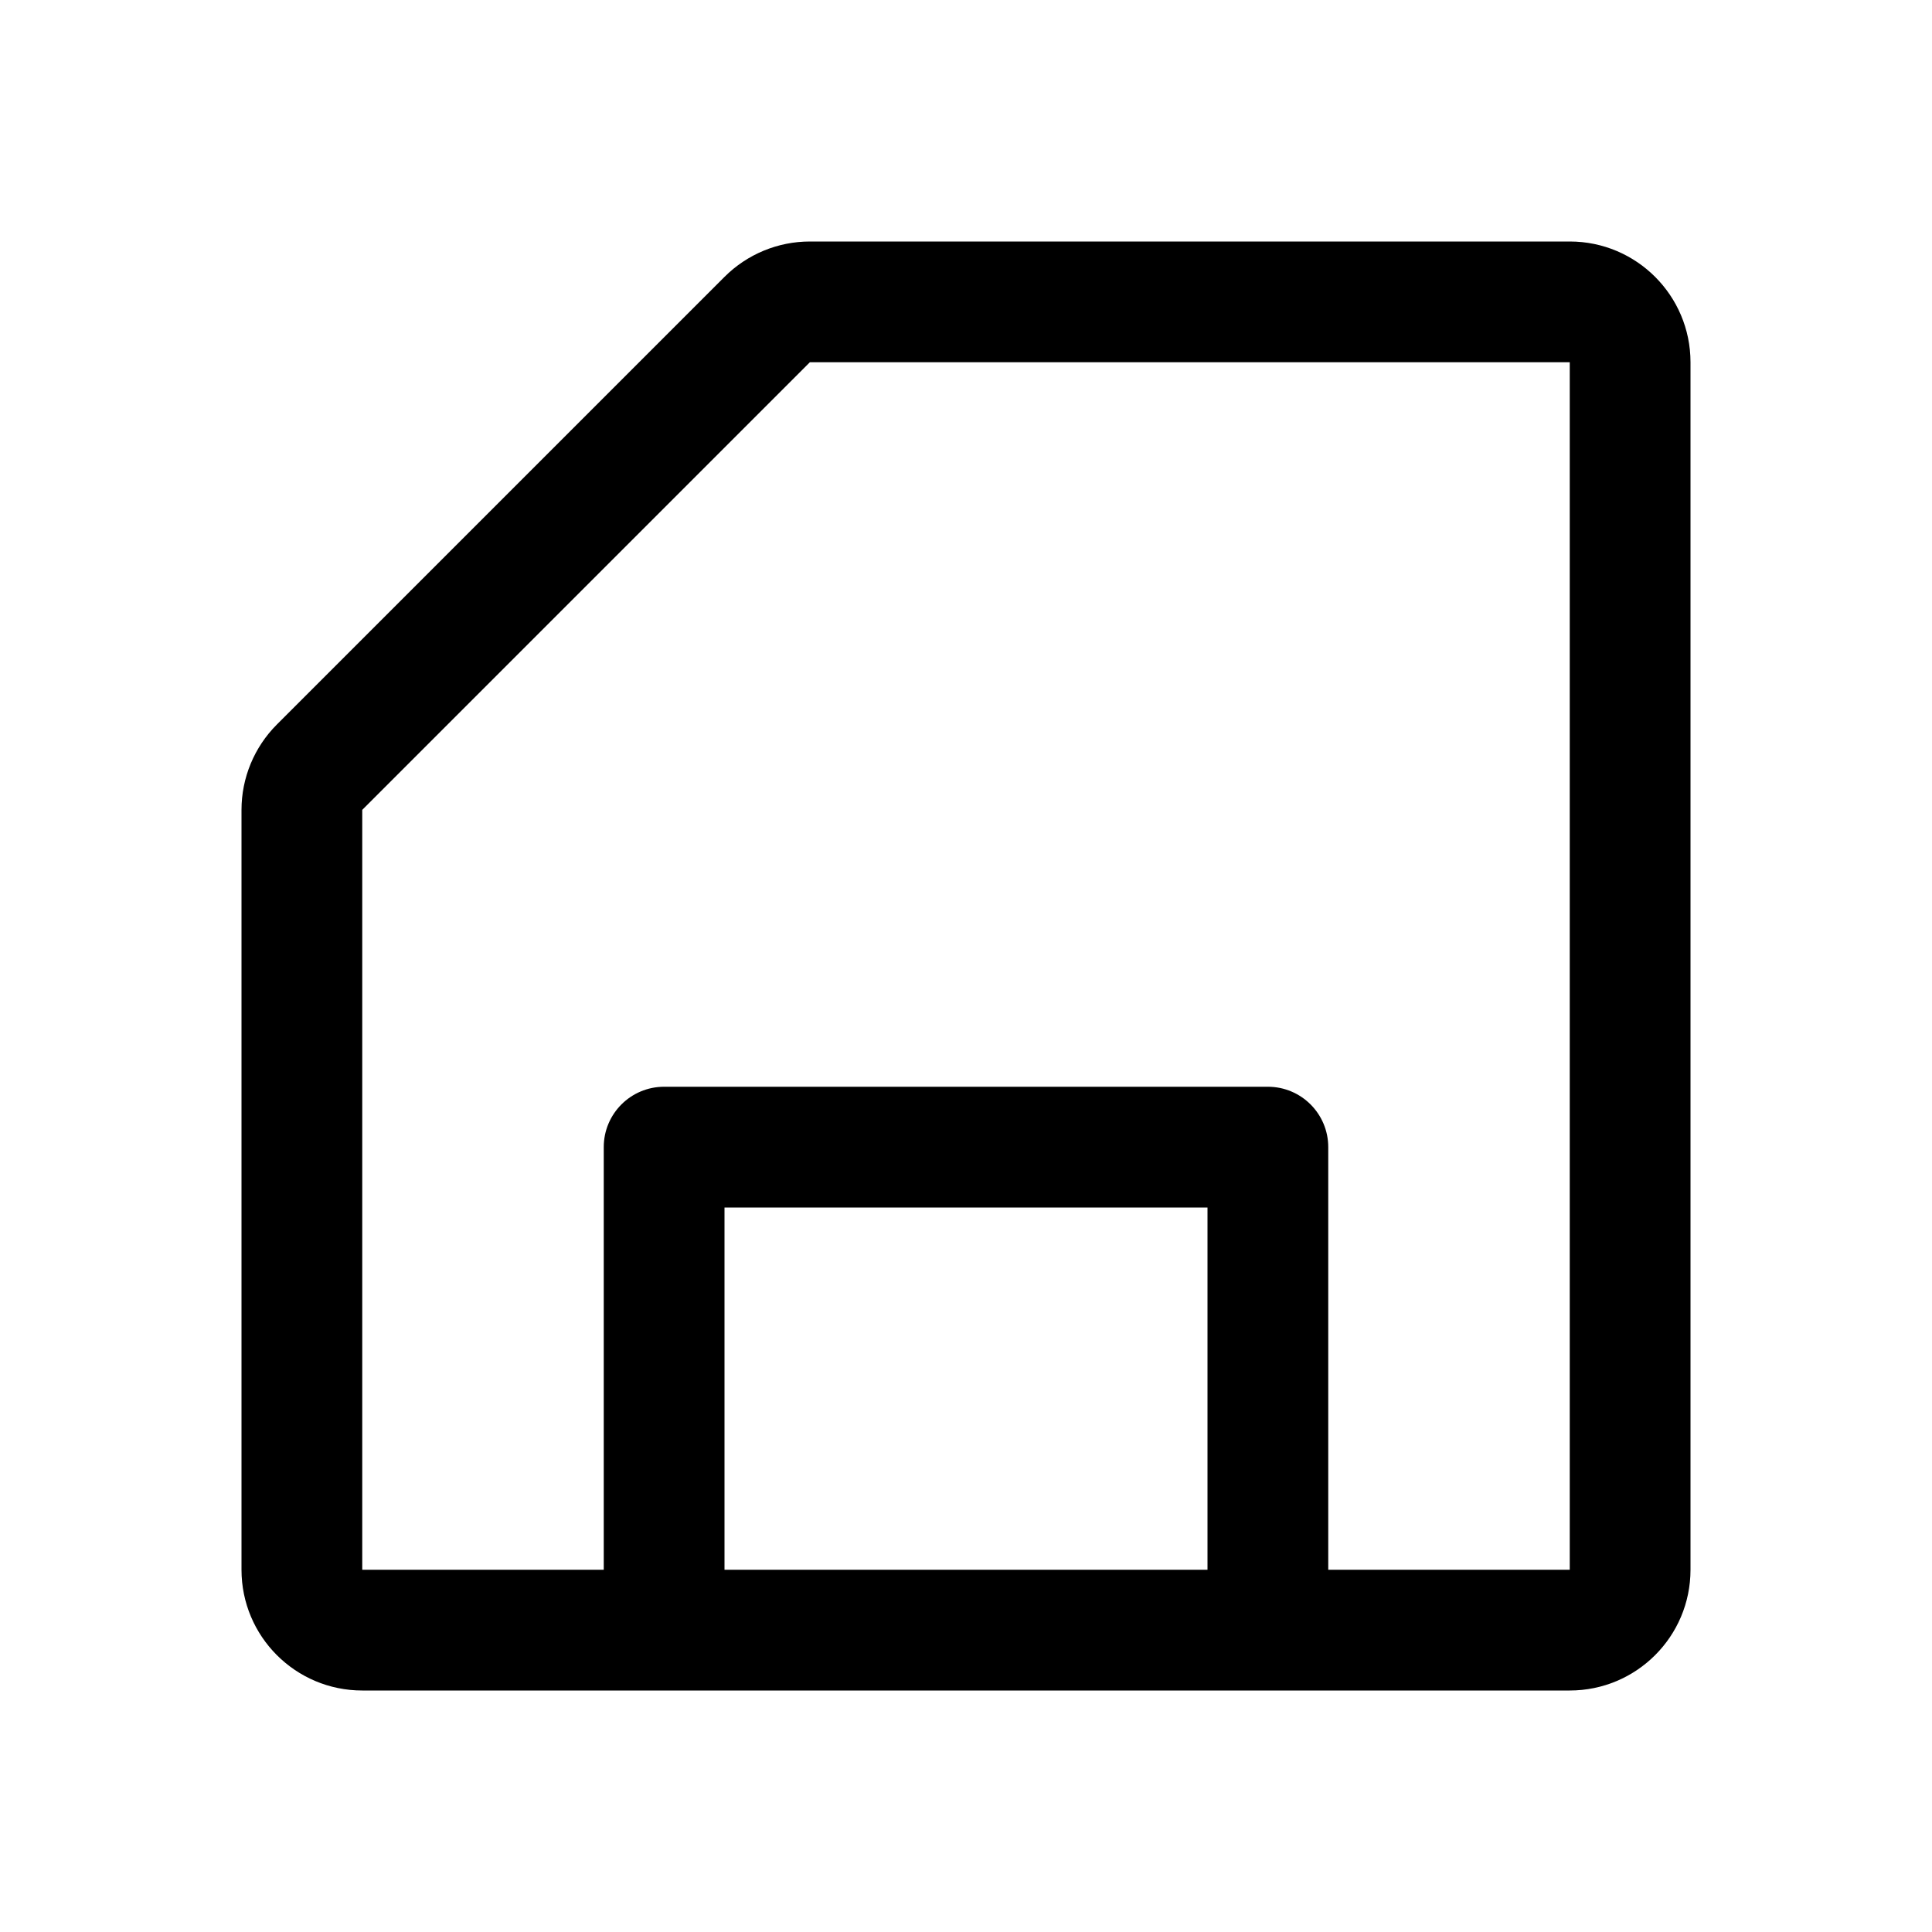
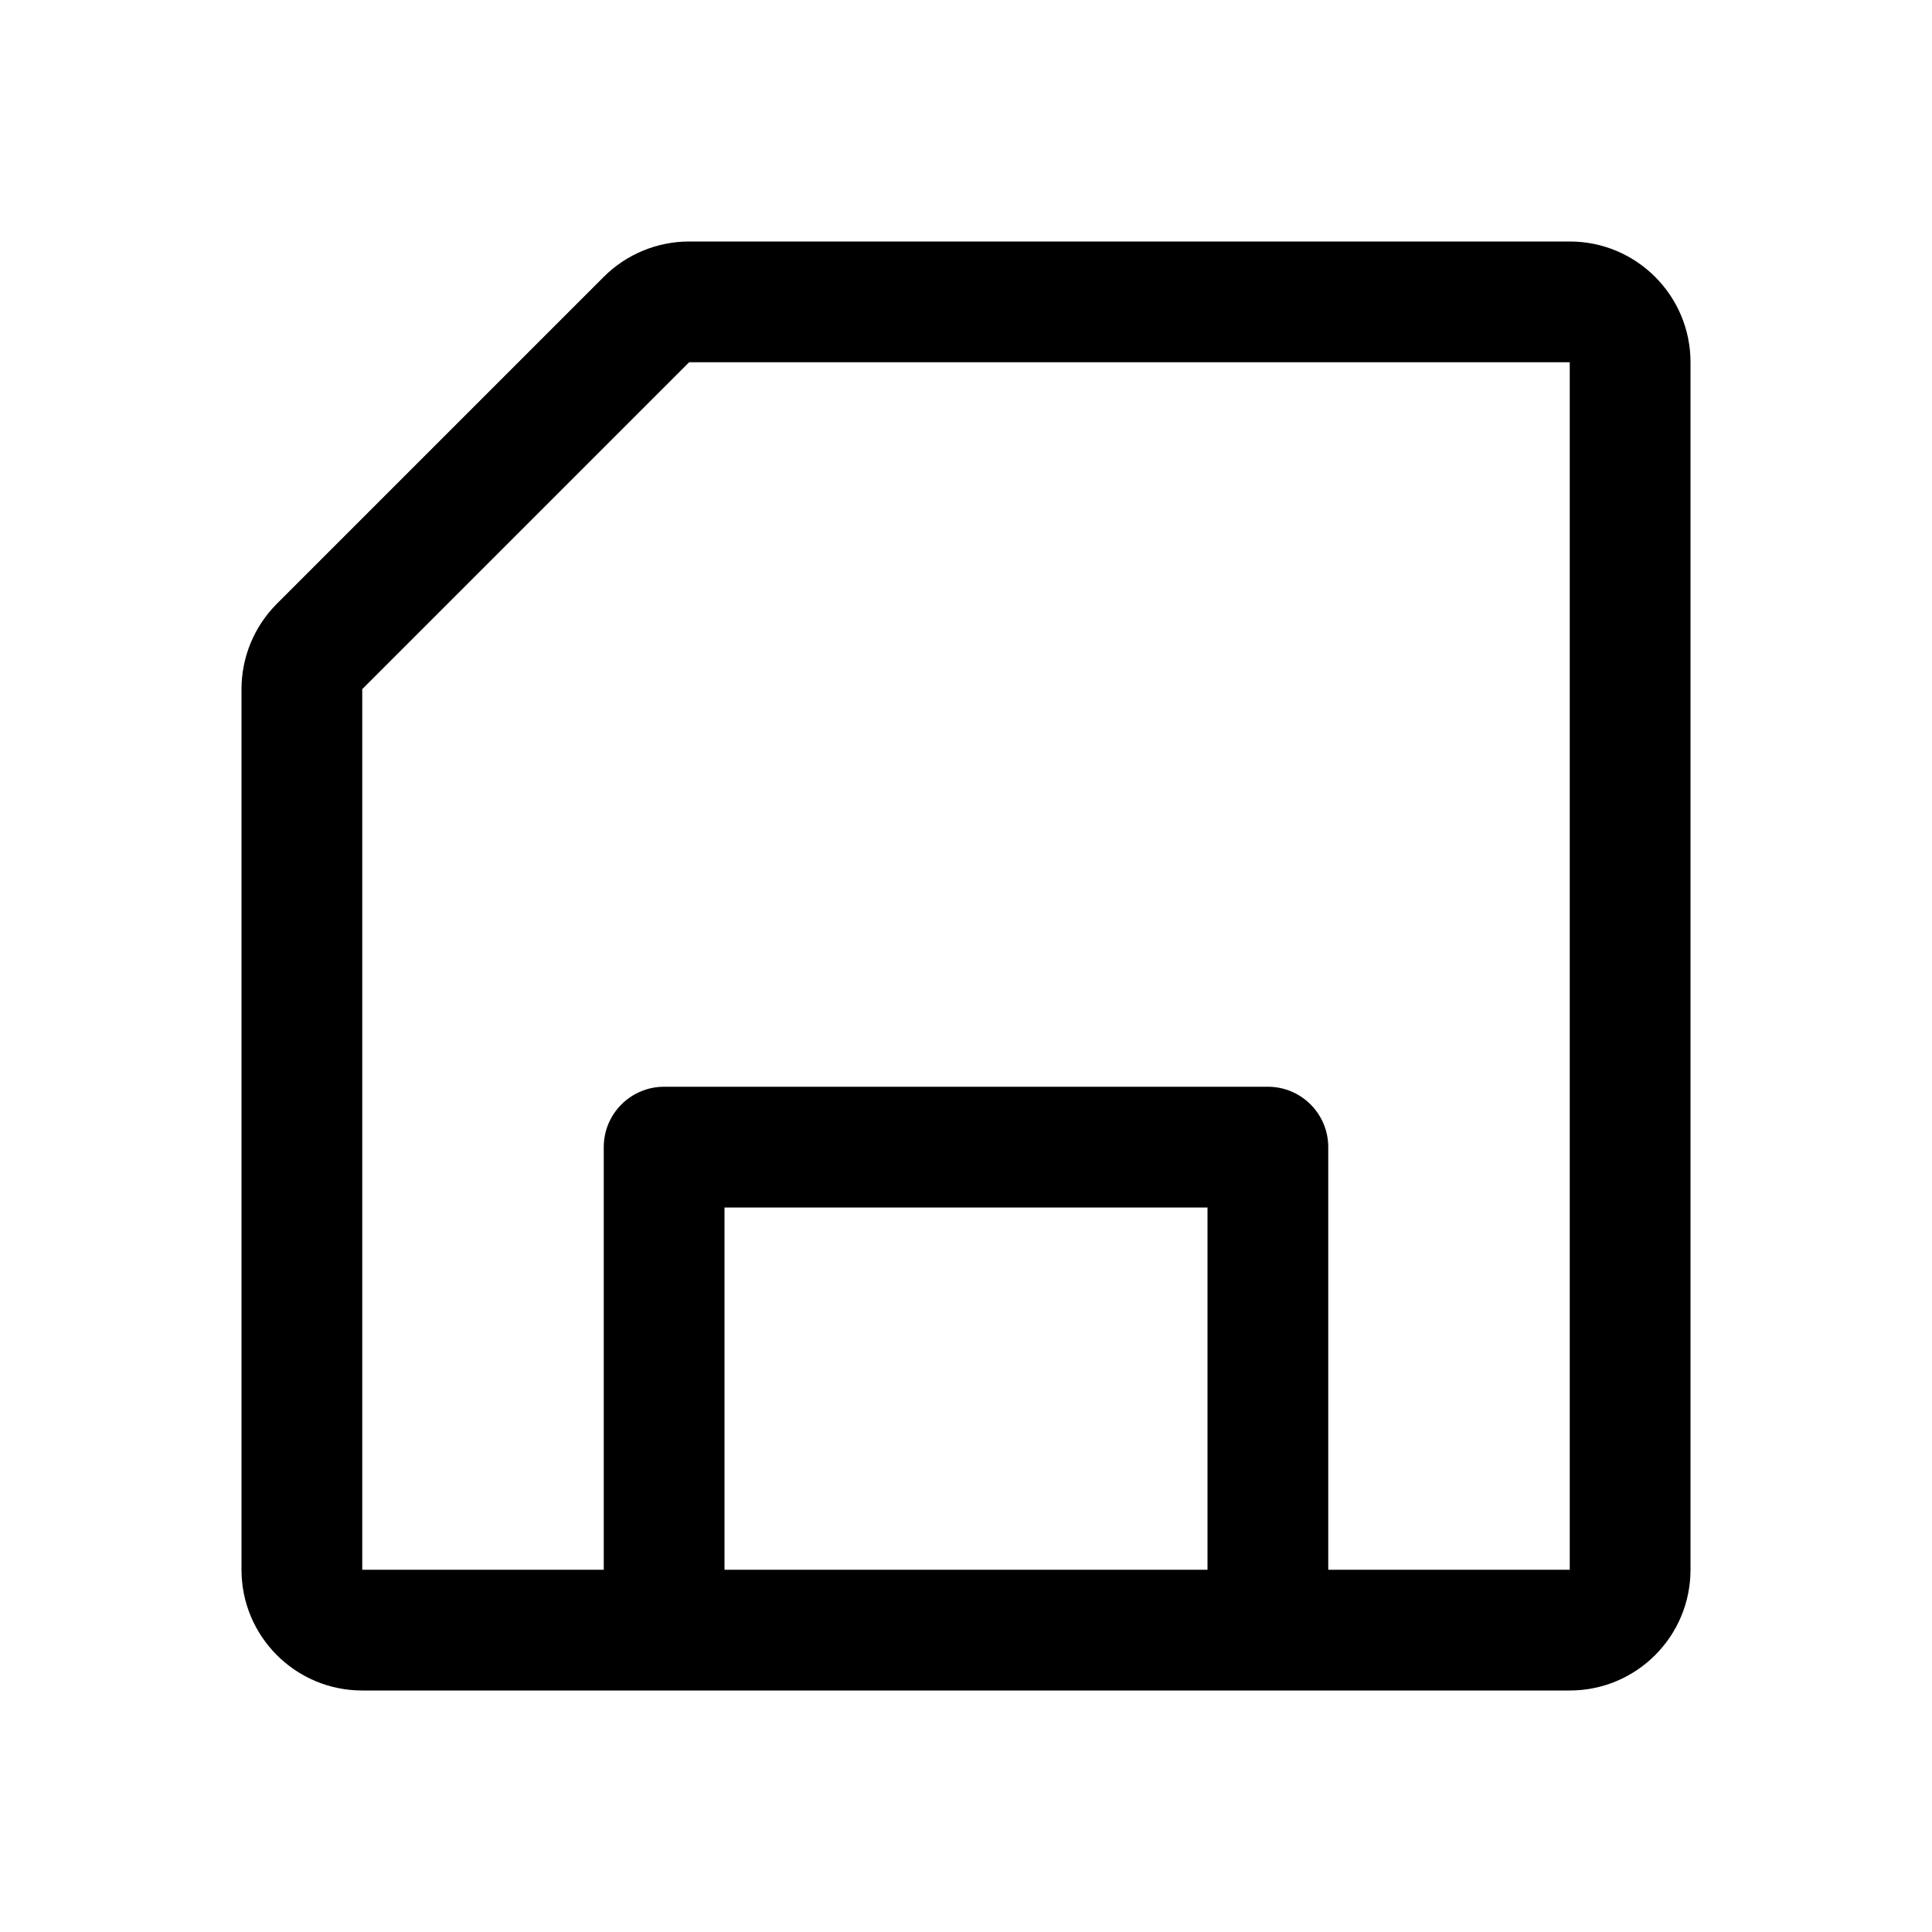
<svg xmlns="http://www.w3.org/2000/svg" width="16" height="16" fill="none" viewBox="0 0 16 16">
-   <path fill="currentColor" d="M13 2a1 1 0 0 1 1 1v10a1 1 0 0 1-1 1H3a1 1 0 0 1-1-1V6.707A1 1 0 0 1 2.293 6L6 2.293A1 1 0 0 1 6.707 2zM6.707 3 3 6.707V13h2V9.5a.5.5 0 0 1 .5-.5h5a.5.5 0 0 1 .5.5V13h2V3zM6 13h4v-3H6z" />
+   <path fill="currentColor" d="M13 2a1 1 0 0 1 1 1v10a1 1 0 0 1-1 1H3a1 1 0 0 1-1-1V5.707A1 1 0 0 1 2.293 5L5 2.293A1 1 0 0 1 5.707 2zM5.707 3 3 5.707V13h2V9.5a.5.5 0 0 1 .5-.5h5a.5.5 0 0 1 .5.5V13h2V3zM6 13h4v-3H6z" />
</svg>
